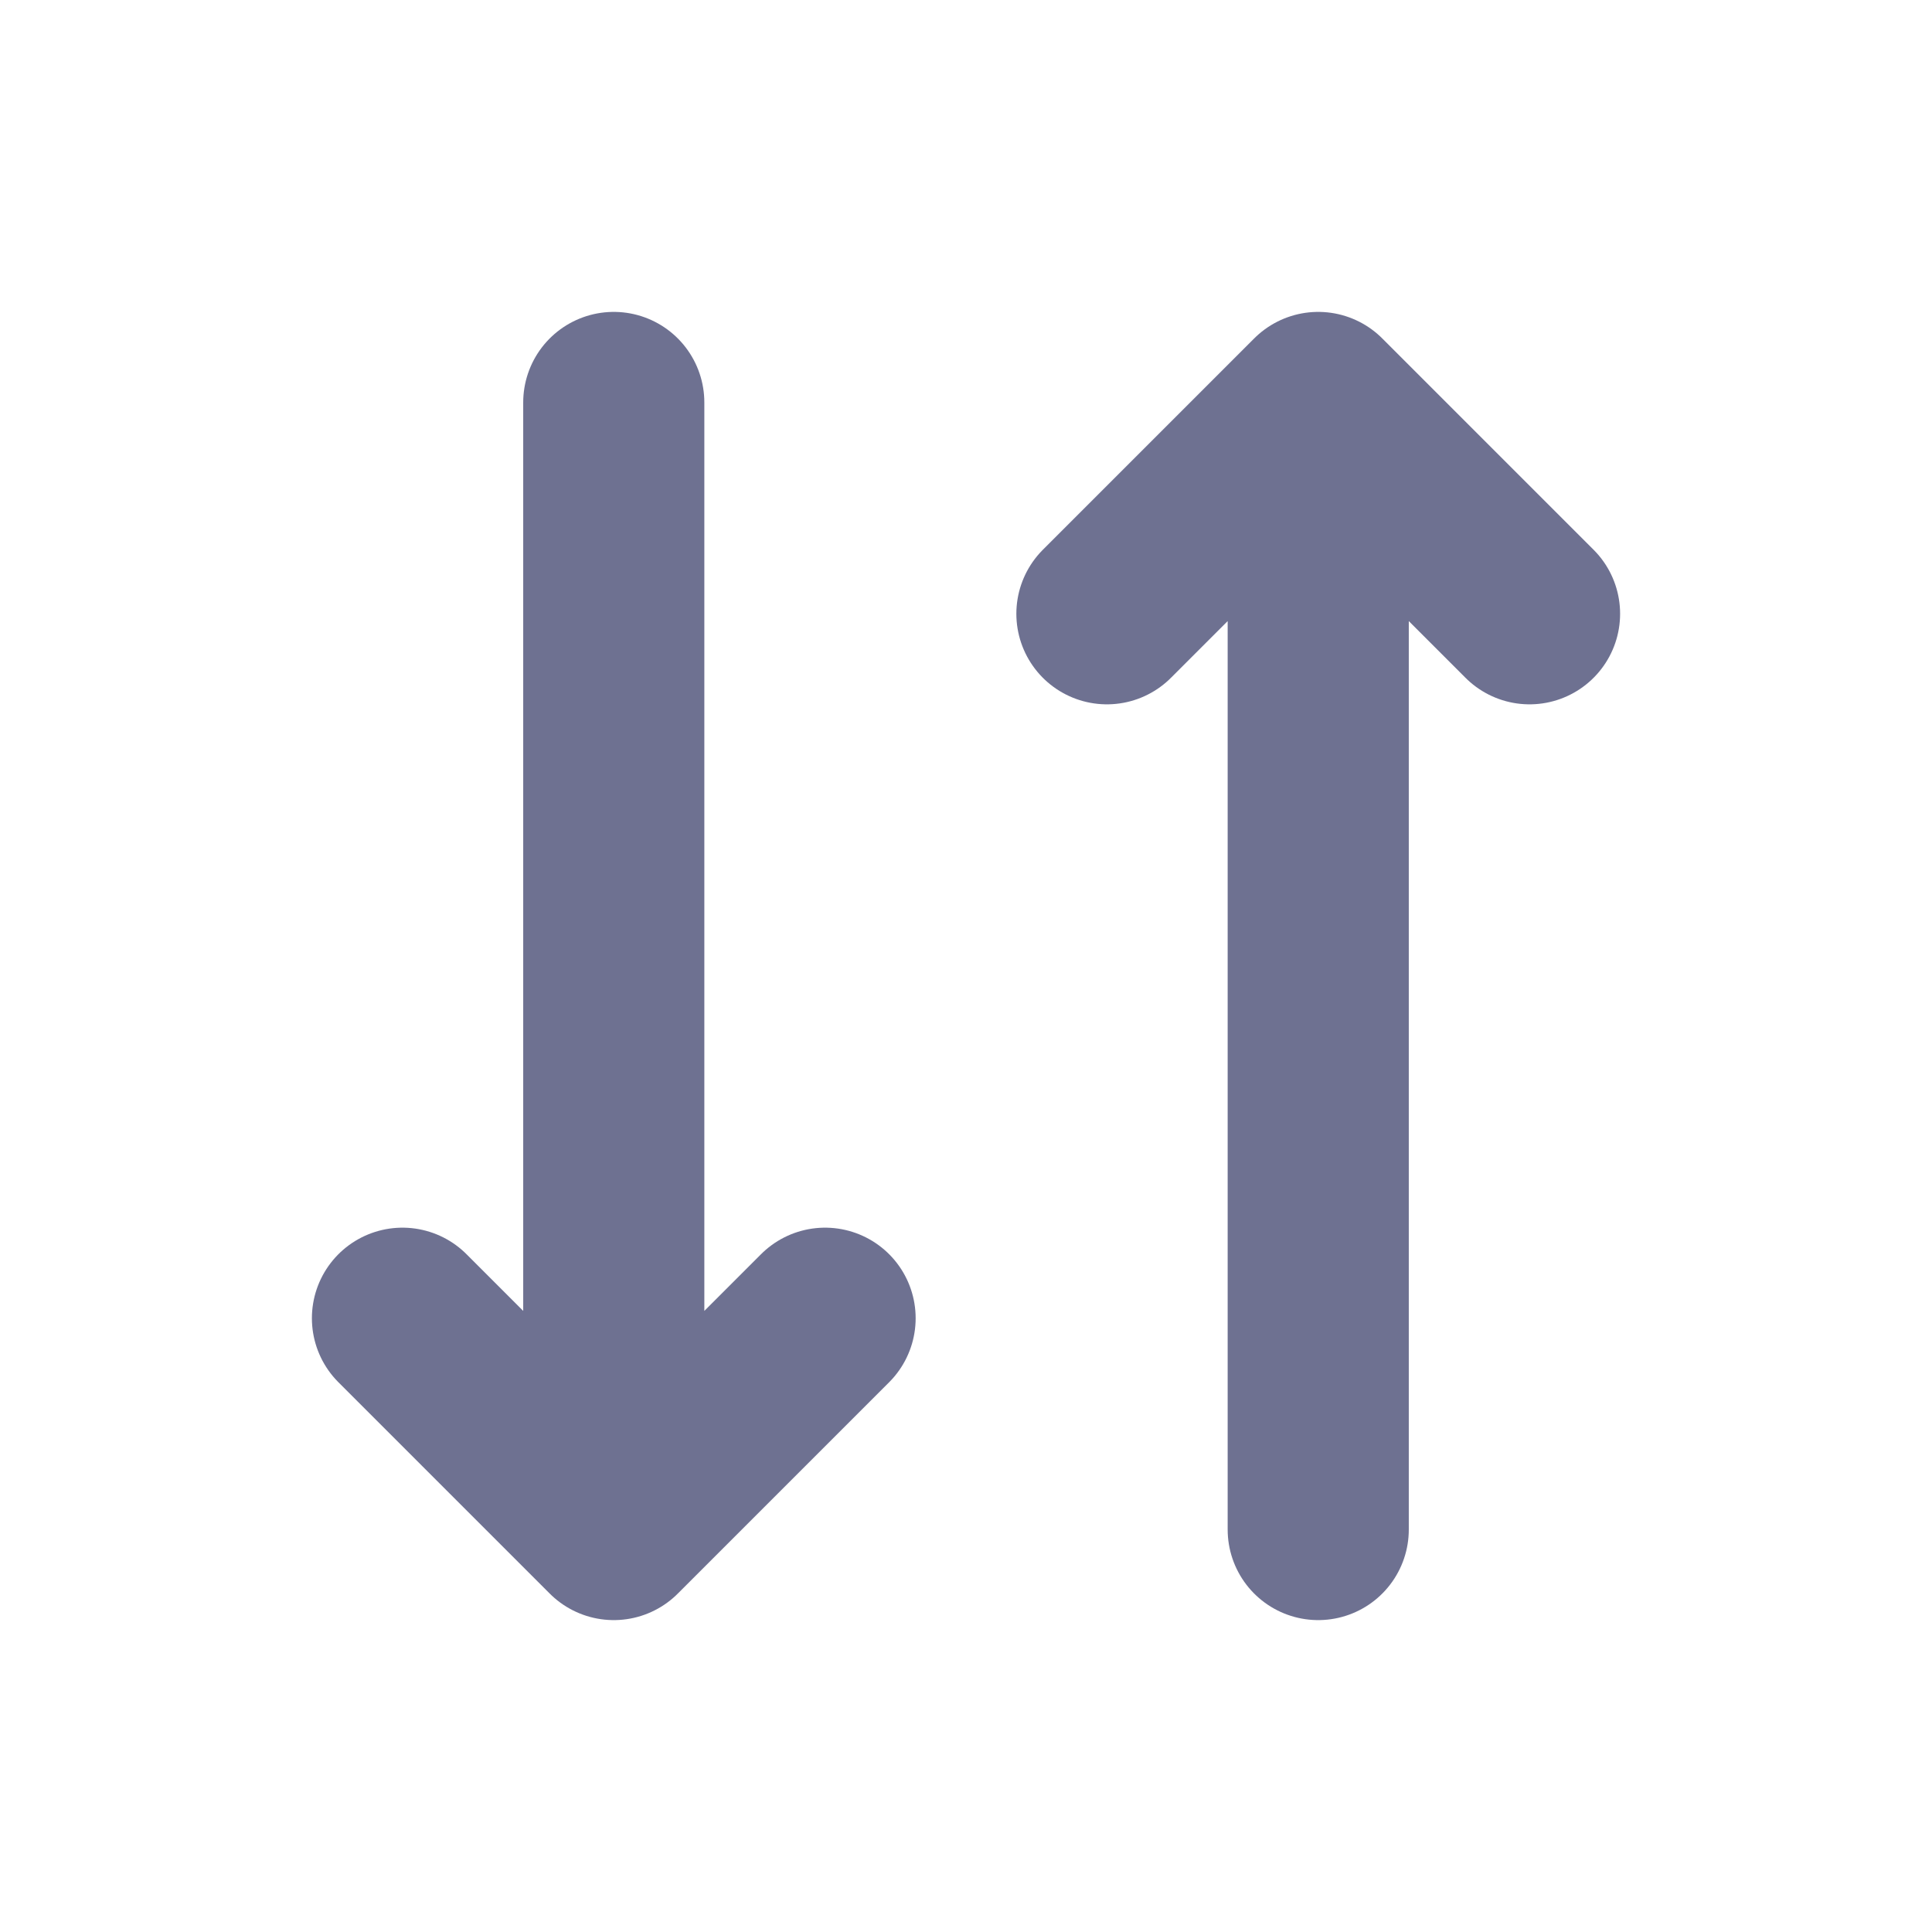
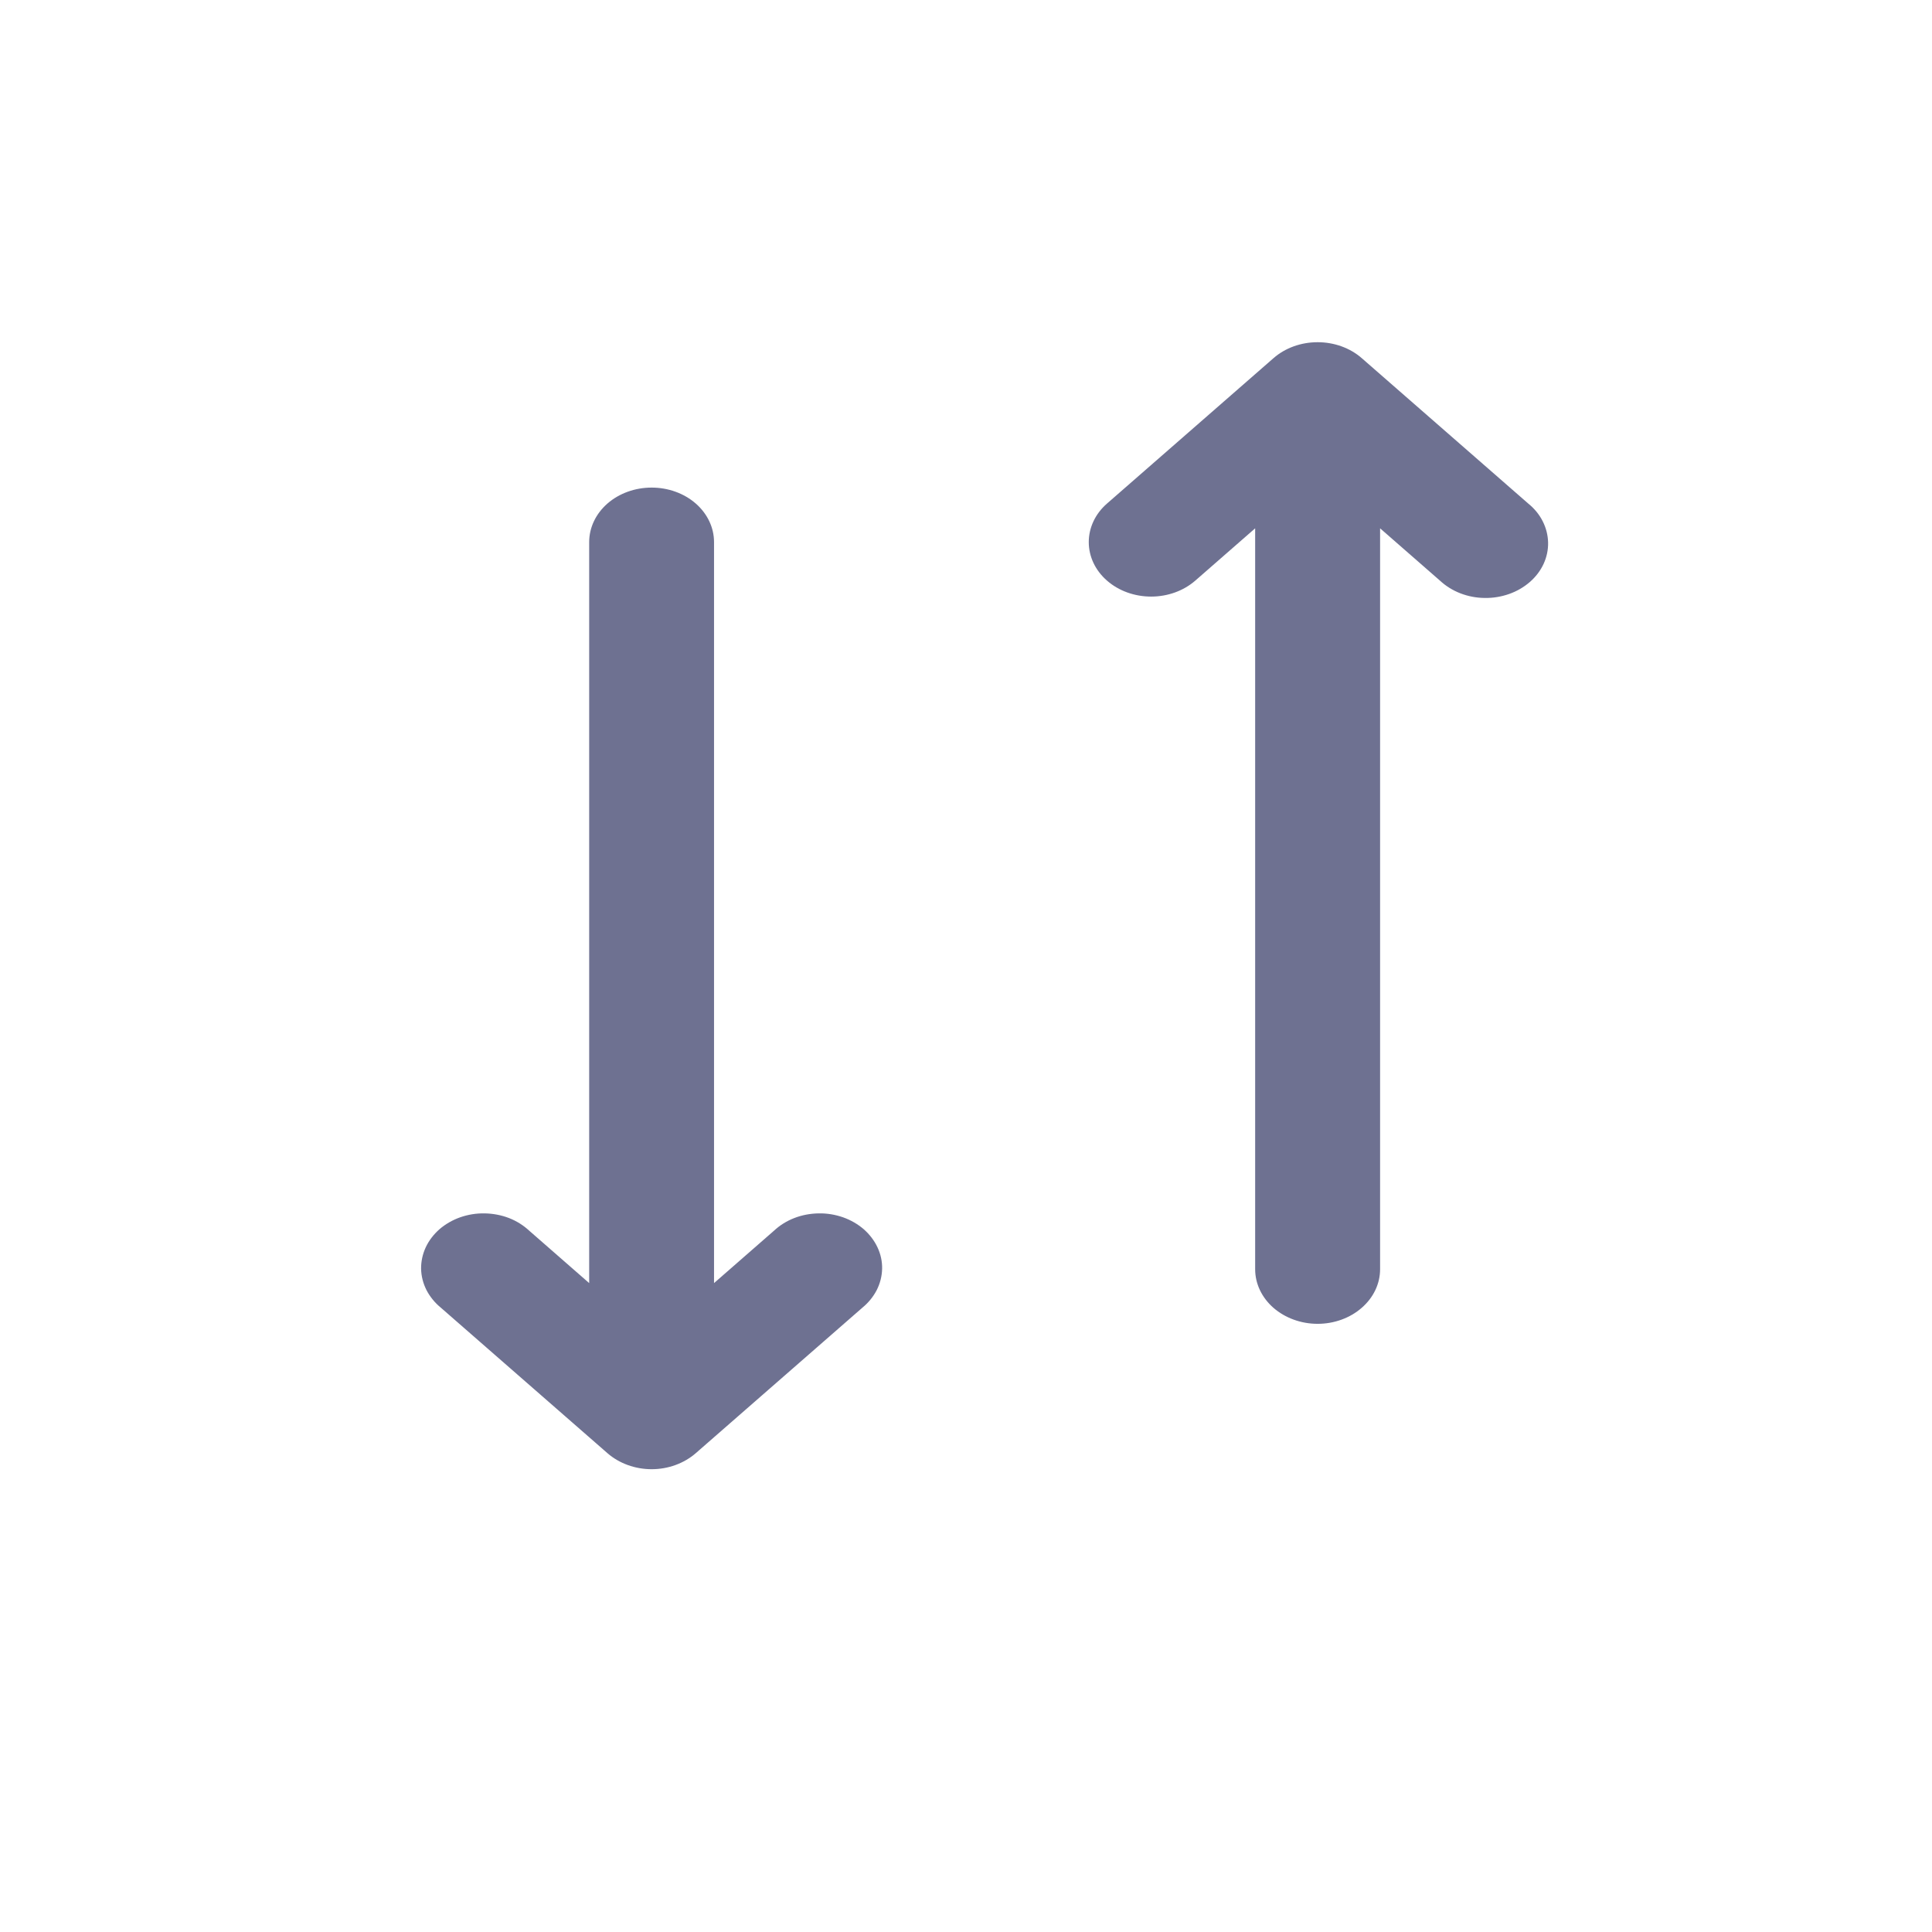
- <svg xmlns="http://www.w3.org/2000/svg" width="16" height="16" viewBox="0 0 16 16" fill="none">
-   <path d="M10.917 12.667V3.333M10.917 3.333L12.667 5.083M10.917 3.333L9.167 5.083M5.083 3.333V12.667M5.083 12.667L6.833 10.917M5.083 12.667L3.333 10.917" stroke="#6E7191" stroke-width="1.5" stroke-linecap="round" stroke-linejoin="round" />
+ <svg xmlns="http://www.w3.org/2000/svg" width="24" height="24" viewBox="0 0 24 24" fill="none">
+   <path d="M13.752 7.213C13.897 7.34 14.094 7.411 14.3 7.411C14.505 7.411 14.702 7.34 14.848 7.213L15.592 6.563V15.767C15.592 15.947 15.674 16.119 15.819 16.246C15.965 16.373 16.162 16.445 16.368 16.445C16.574 16.445 16.771 16.373 16.916 16.246C17.062 16.119 17.144 15.947 17.144 15.767V6.563L17.888 7.213C17.959 7.279 18.045 7.333 18.14 7.37C18.235 7.407 18.338 7.427 18.442 7.428C18.546 7.43 18.649 7.413 18.746 7.379C18.843 7.345 18.93 7.294 19.004 7.23C19.078 7.166 19.136 7.089 19.175 7.005C19.214 6.92 19.233 6.83 19.231 6.739C19.229 6.648 19.206 6.558 19.164 6.475C19.122 6.392 19.061 6.317 18.984 6.255L16.916 4.449C16.771 4.322 16.573 4.251 16.368 4.251C16.162 4.251 15.965 4.322 15.82 4.449L13.752 6.255C13.606 6.382 13.525 6.555 13.525 6.734C13.525 6.914 13.606 7.086 13.752 7.213ZM8.87 15.939L9.615 15.288C9.686 15.222 9.771 15.168 9.867 15.131C9.962 15.094 10.064 15.075 10.169 15.073C10.273 15.071 10.376 15.088 10.473 15.122C10.569 15.156 10.657 15.207 10.731 15.271C10.804 15.336 10.862 15.412 10.901 15.496C10.941 15.581 10.96 15.671 10.958 15.762C10.956 15.853 10.933 15.943 10.891 16.026C10.848 16.109 10.787 16.184 10.711 16.246L8.643 18.052C8.497 18.179 8.3 18.251 8.095 18.251C7.889 18.251 7.692 18.179 7.546 18.052L5.478 16.246C5.402 16.184 5.341 16.109 5.298 16.026C5.256 15.943 5.233 15.853 5.231 15.762C5.23 15.671 5.249 15.581 5.288 15.496C5.327 15.412 5.385 15.336 5.458 15.271C5.532 15.207 5.62 15.156 5.716 15.122C5.813 15.088 5.916 15.071 6.021 15.073C6.125 15.075 6.227 15.094 6.323 15.131C6.418 15.168 6.503 15.222 6.574 15.288L7.319 15.939V6.734C7.319 6.554 7.401 6.382 7.546 6.255C7.692 6.128 7.889 6.057 8.095 6.057C8.3 6.057 8.498 6.128 8.643 6.255C8.788 6.382 8.87 6.554 8.87 6.734V15.939Z" fill="#6E7191" />
</svg>
